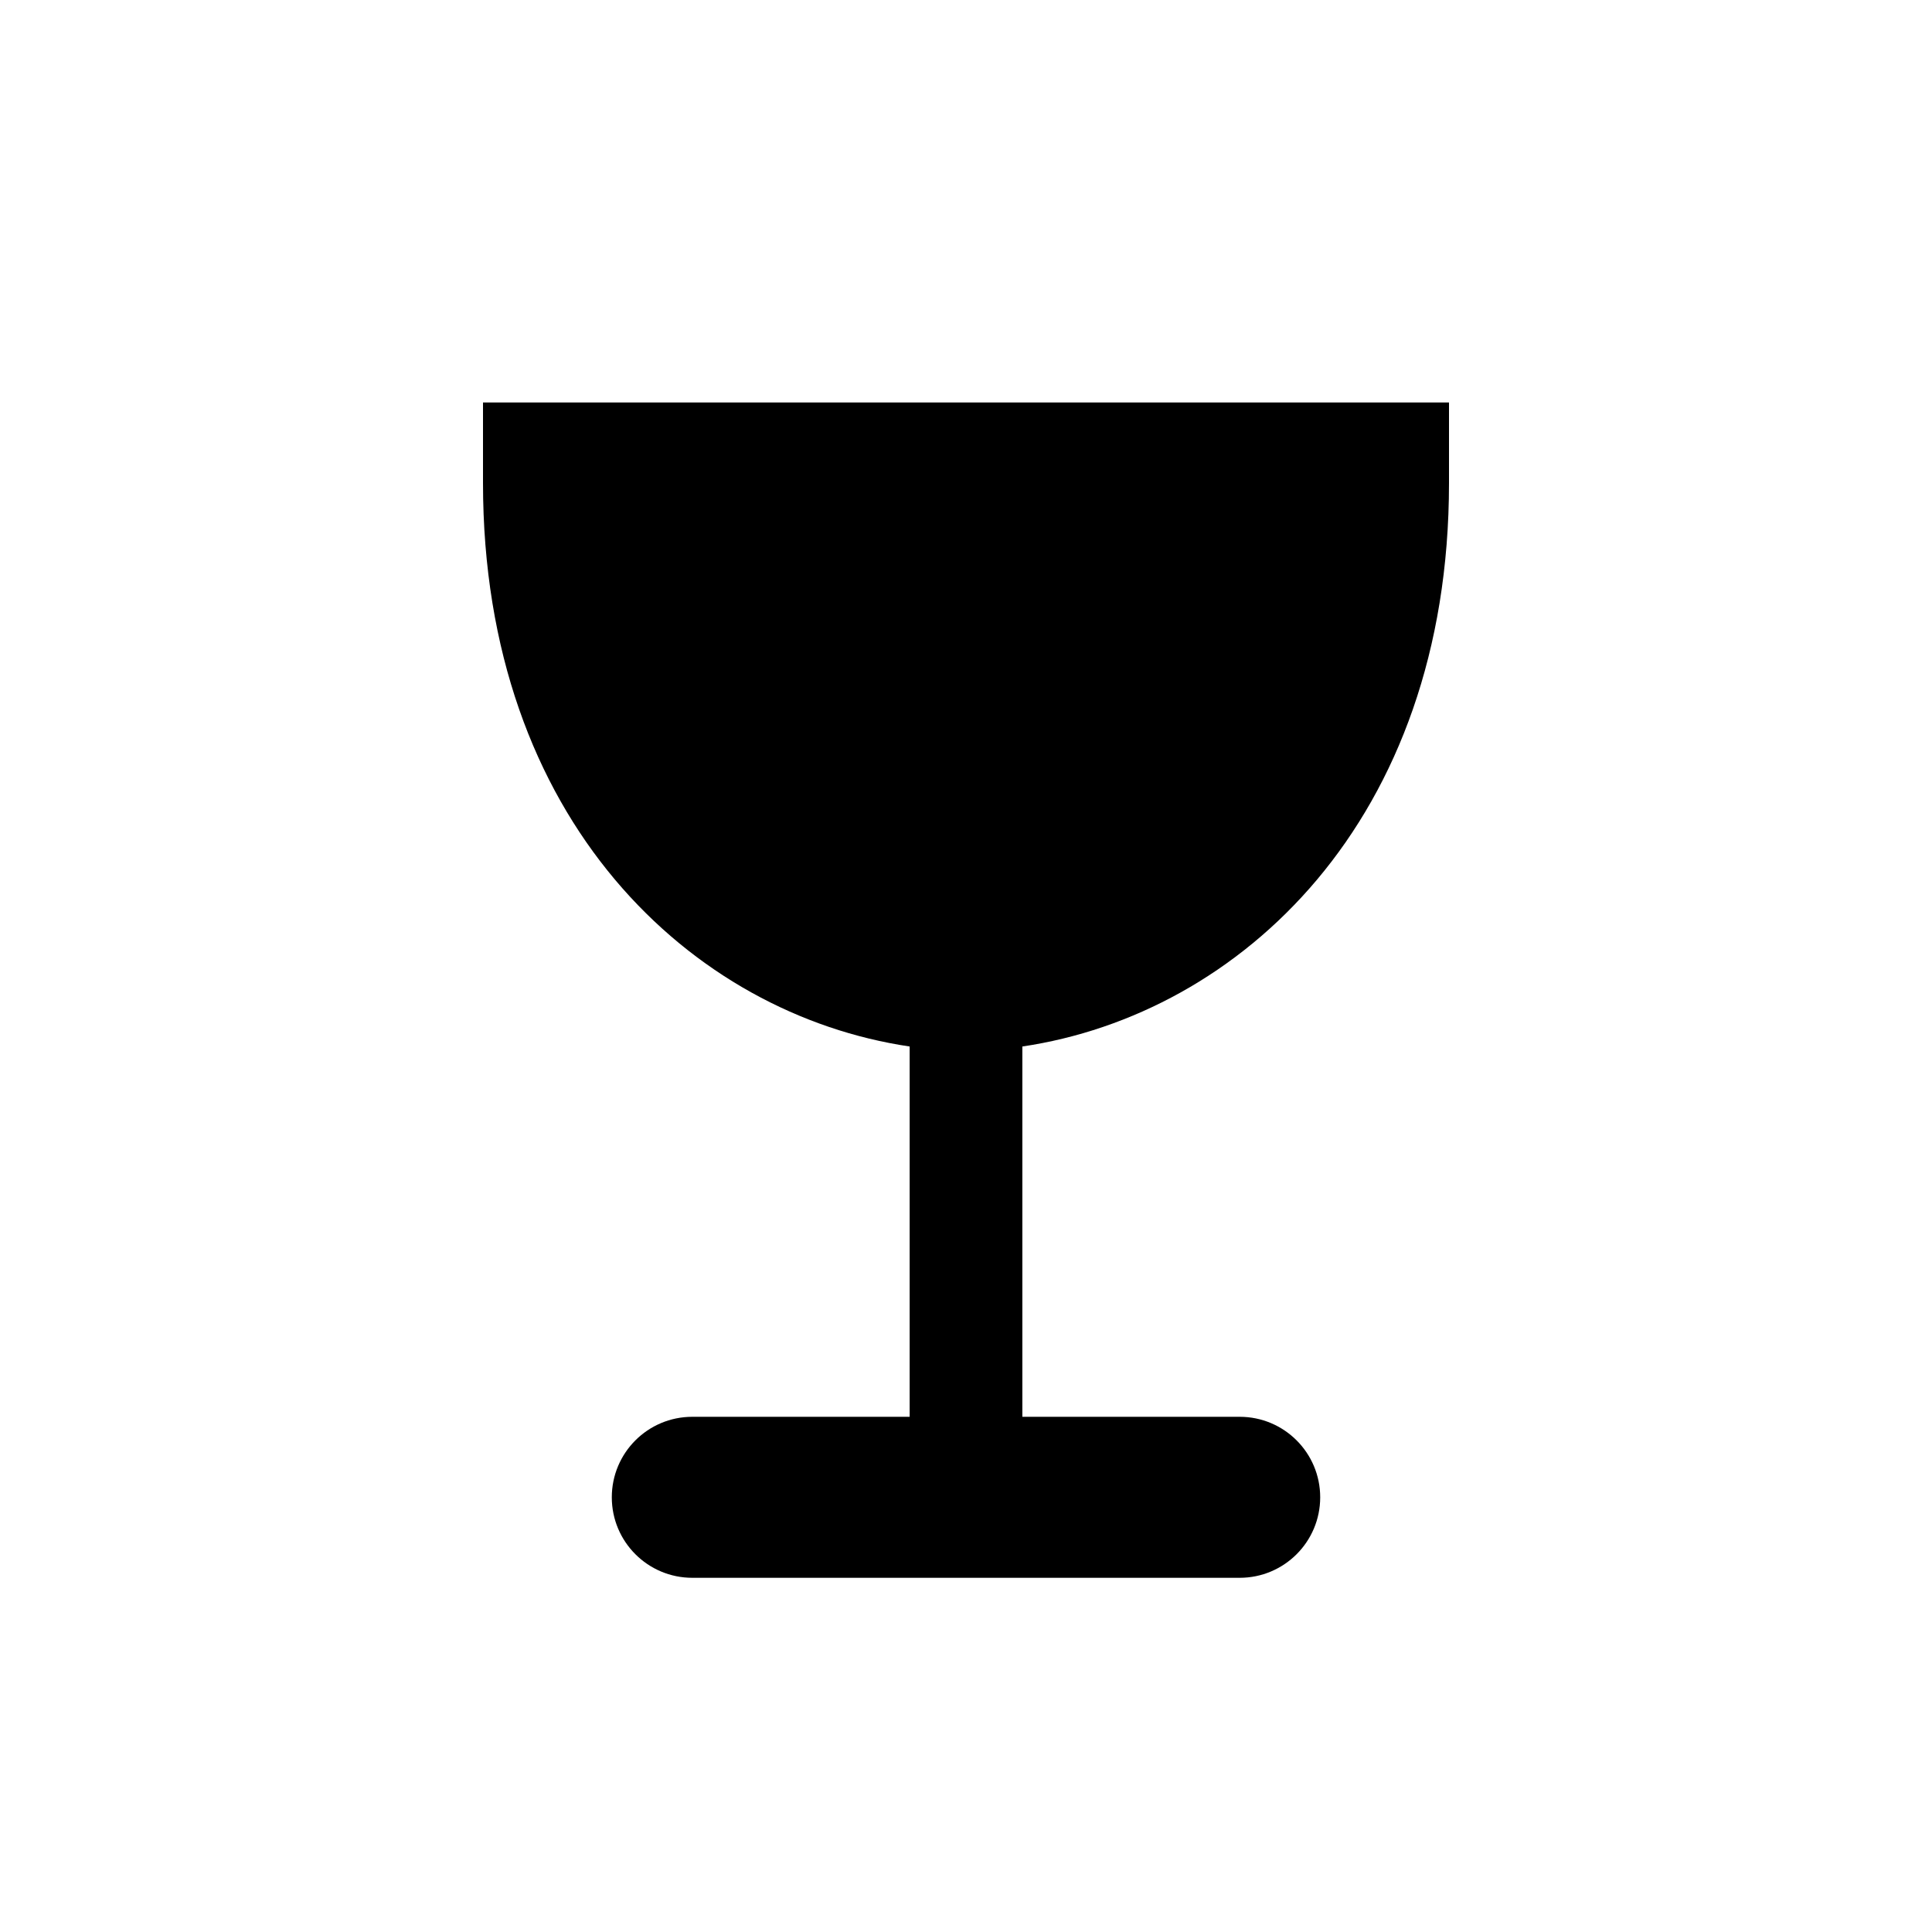
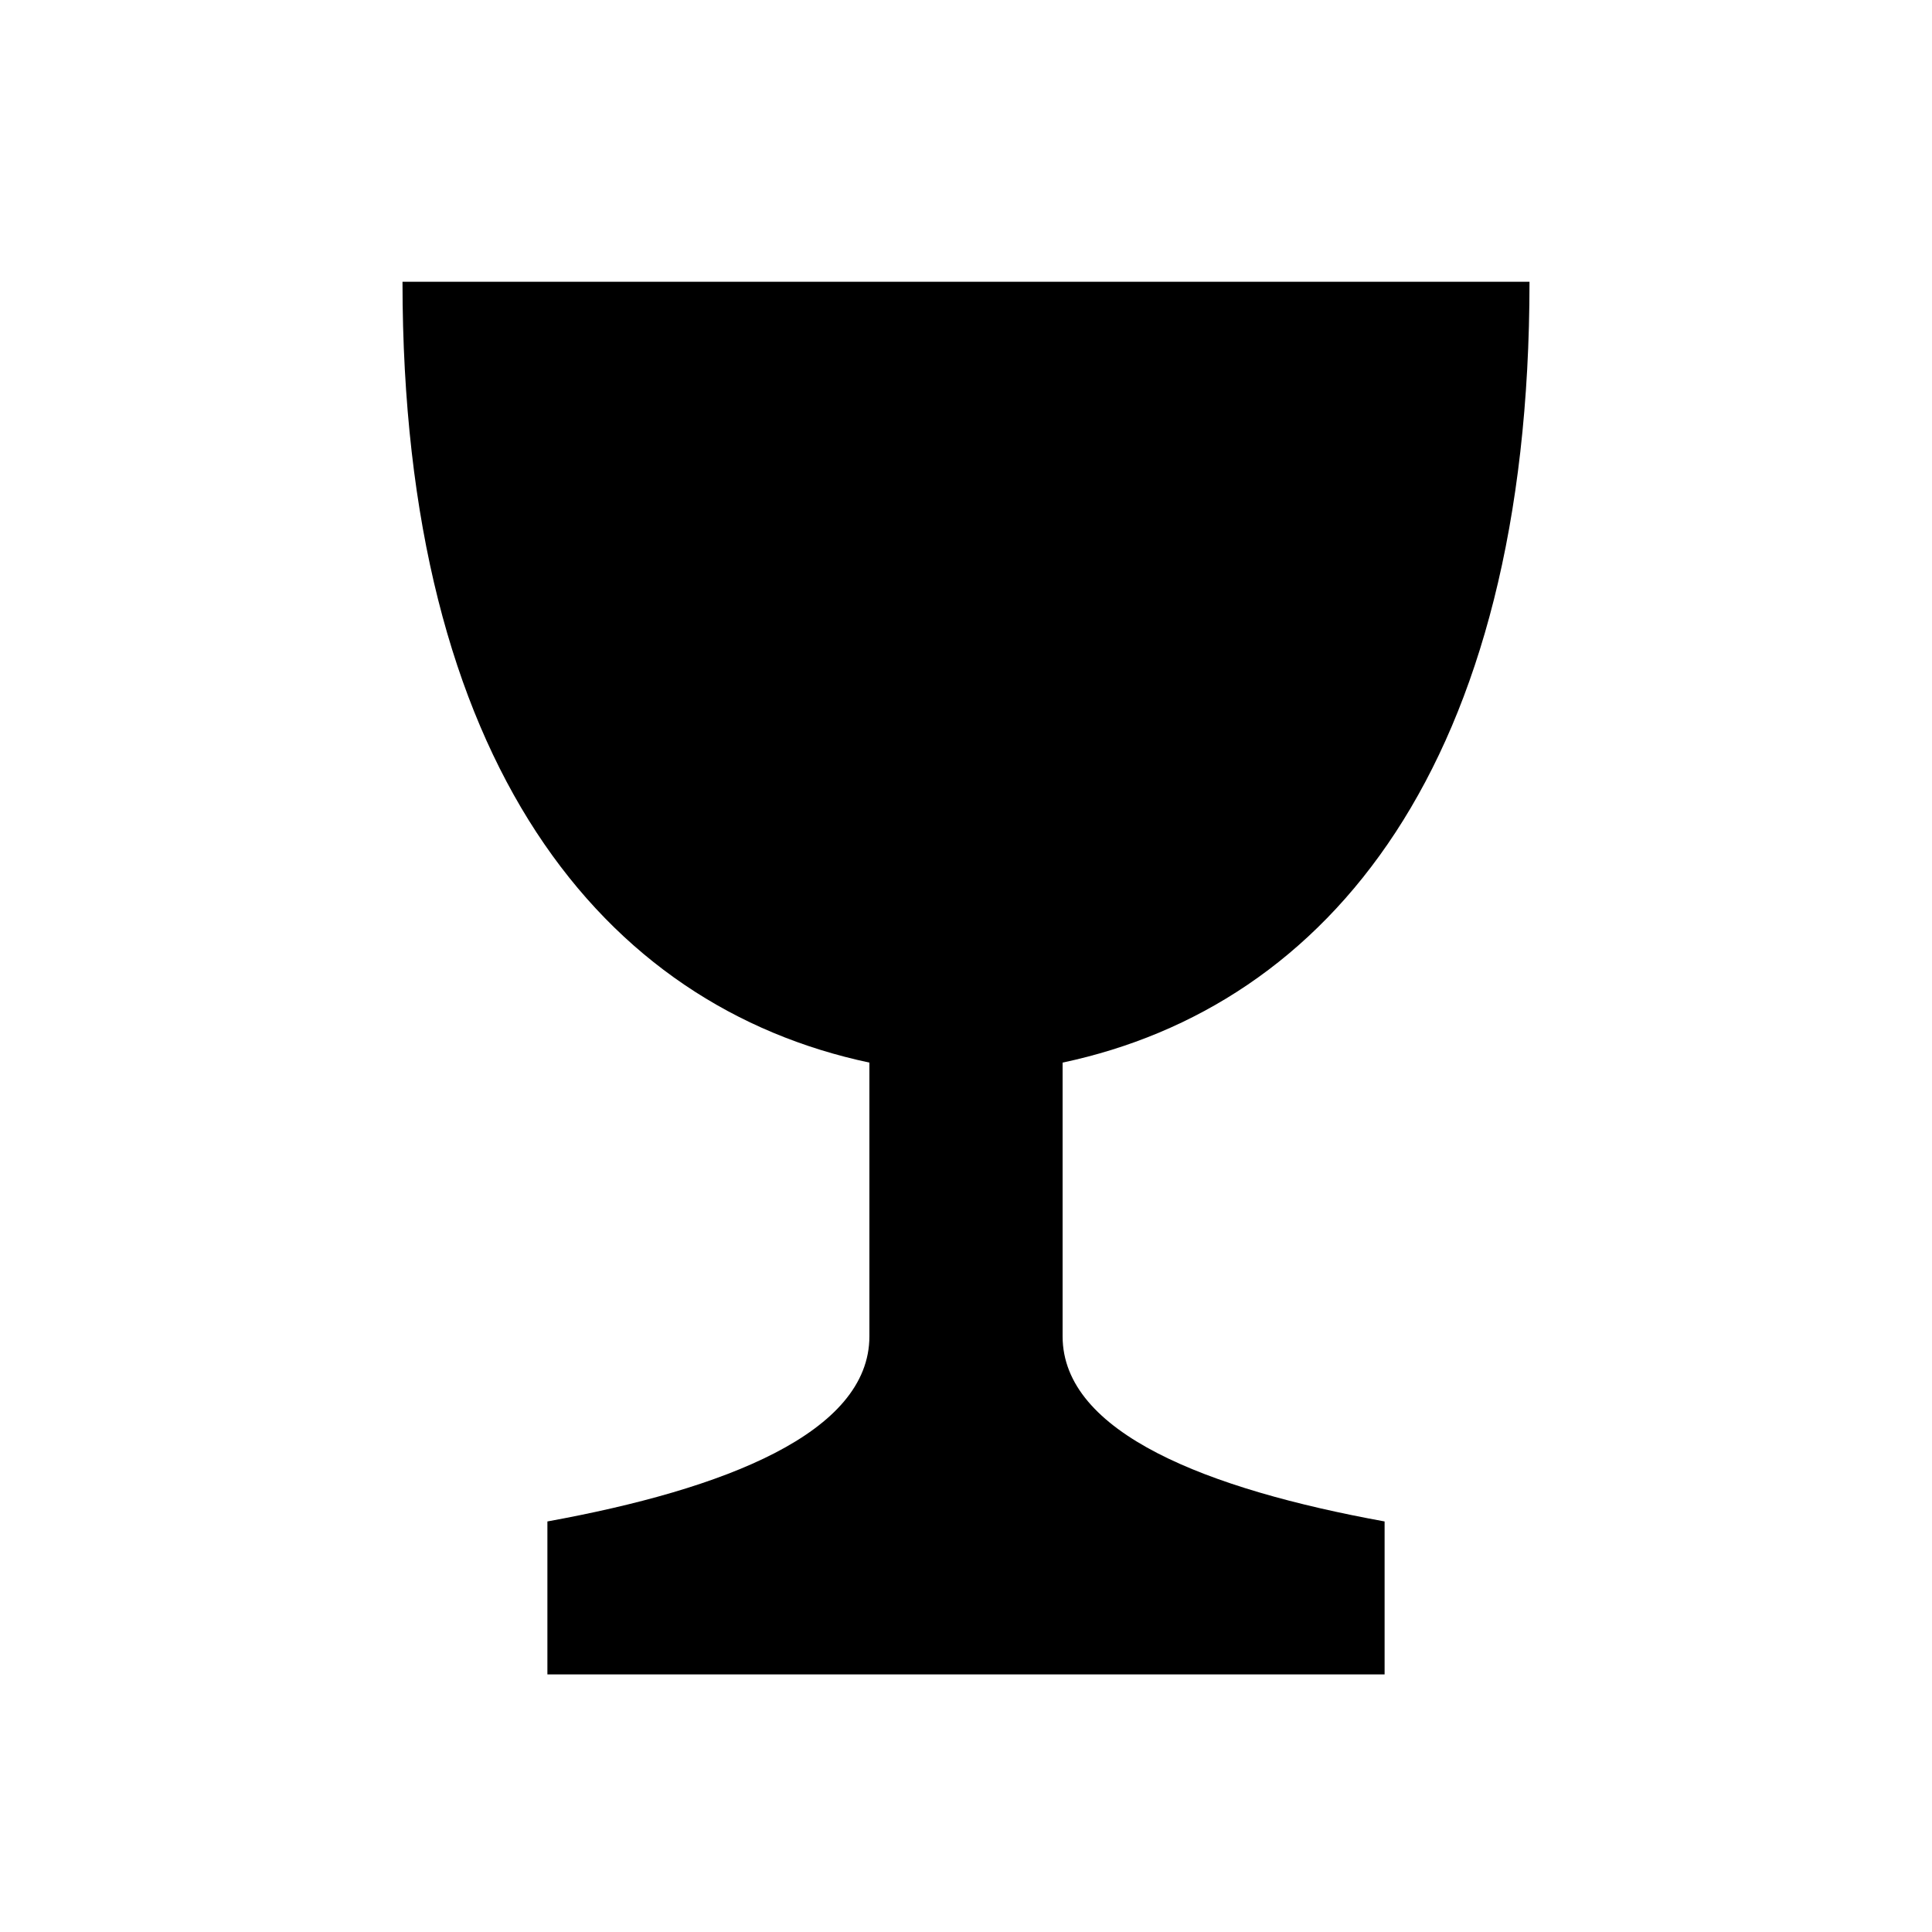
<svg xmlns="http://www.w3.org/2000/svg" viewBox="0 0 24 24" fill="currentColor">
-   <path d="M6 5 H18 V6 C18 10.2 15.4 12.6 12.7 13 V17.6 H15.4 A1 1 0 0 1 15.4 19.6 H8.6 A1 1 0 0 1 8.6 17.6 H11.3 V13 C8.6 12.6 6 10.2 6 6 Z" />
+   <path d="M5 3.5 H19 C19 9.5 16.5 12.5 13.2 13.2 V16.6 C13.2 17.8 15 18.5 17.2 18.9 V20.8 H6.8 V18.9 C9 18.5 10.8 17.8 10.8 16.6 V13.2 C7.5 12.5 5 9.5 5 3.5 Z" />
</svg>
